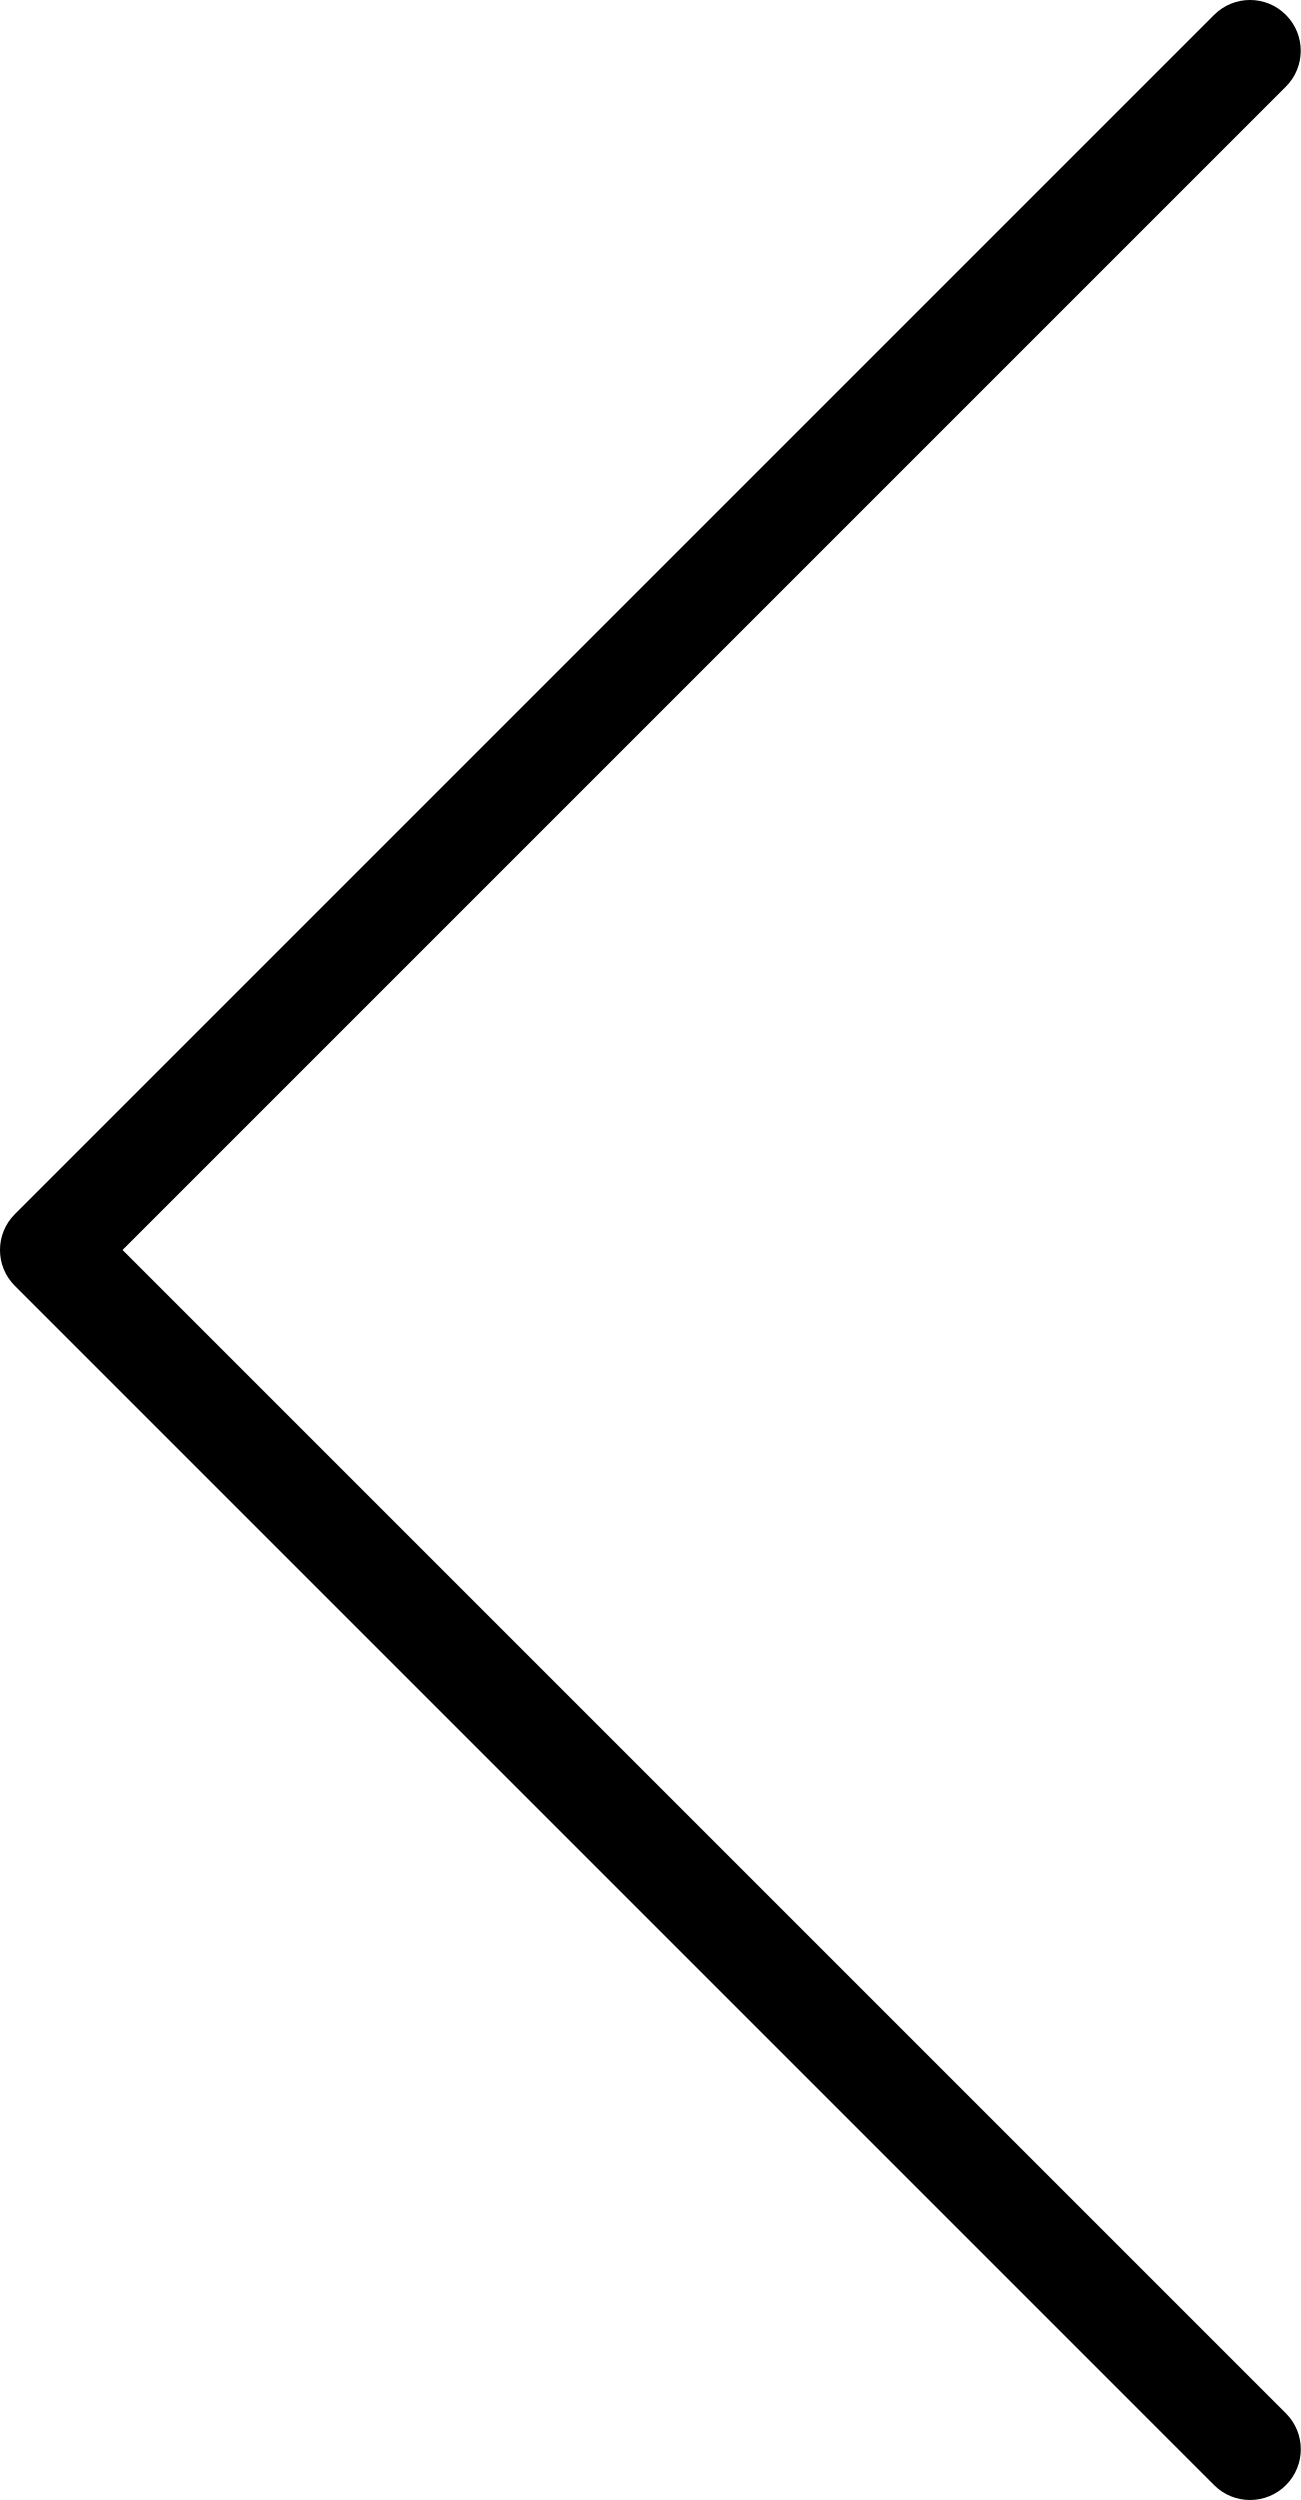
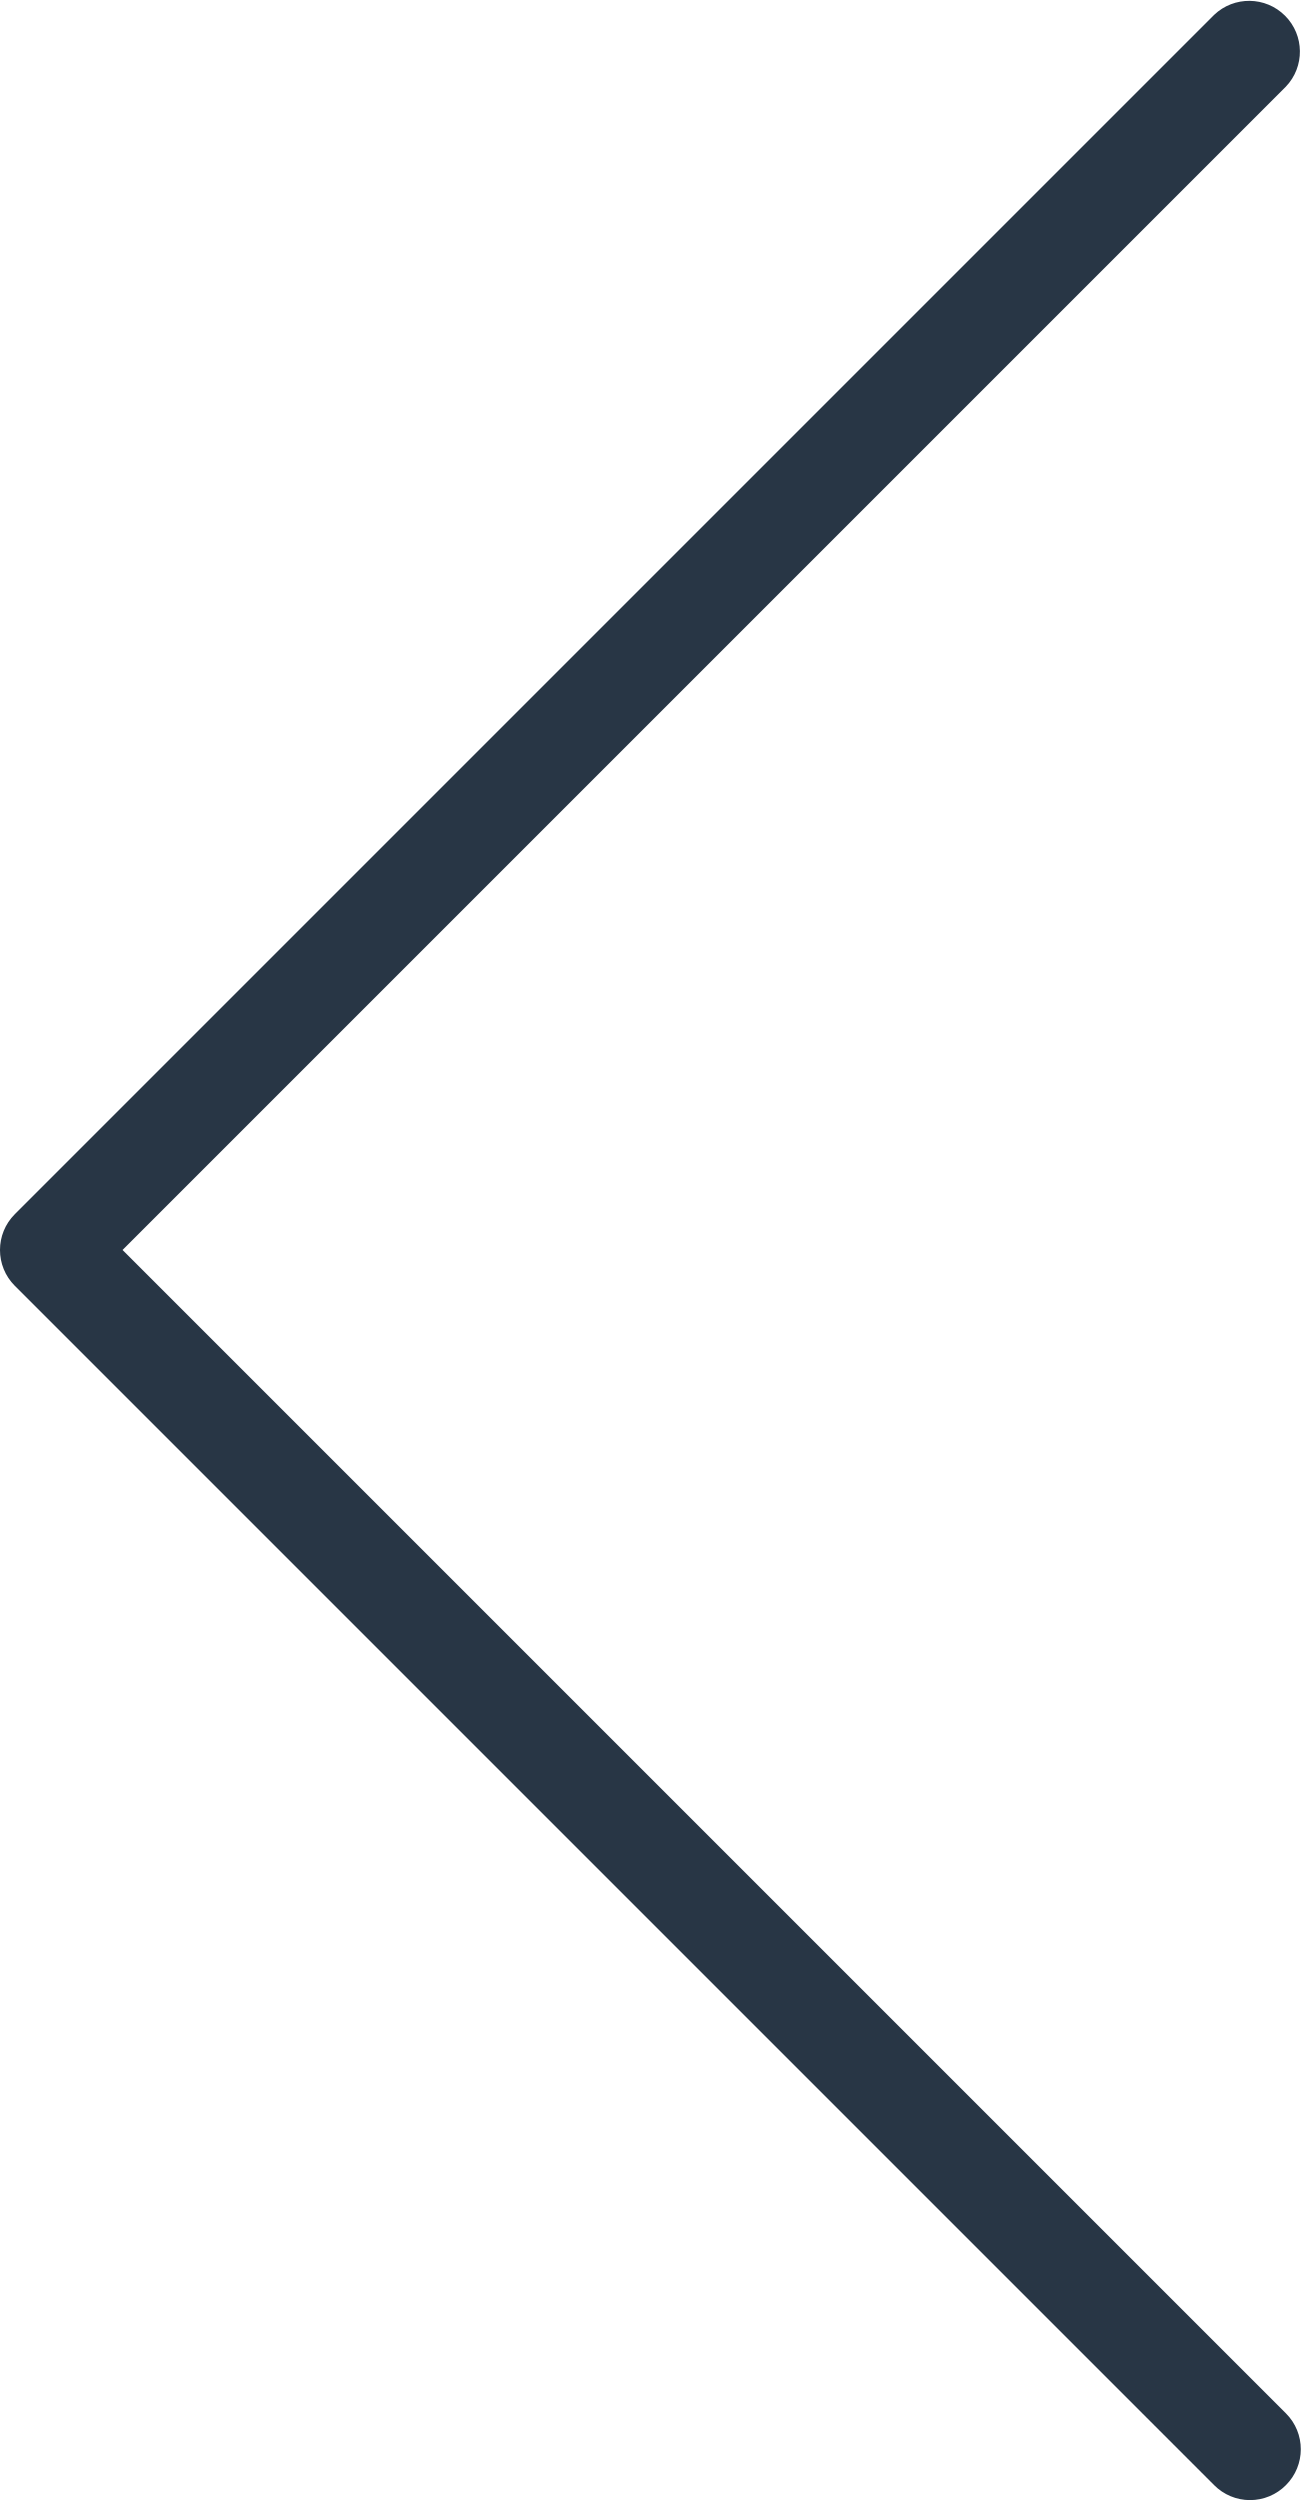
- <svg xmlns="http://www.w3.org/2000/svg" version="1.1" id="Layer_1" x="0px" y="0px" width="21.706px" height="41.719px" viewBox="0 0 21.706 41.719" enable-background="new 0 0 21.706 41.719" xml:space="preserve">
-   <path d="M2.045,20.859L21.458,1.446c0.331-0.331,0.331-0.867,0-1.198c-0.33-0.331-0.867-0.331-1.197,0L0.248,20.261 c-0.331,0.33-0.331,0.867,0,1.197l20.013,20.013c0.164,0.165,0.382,0.248,0.599,0.248s0.434-0.083,0.599-0.248 c0.331-0.331,0.331-0.867,0-1.198L2.045,20.859z" />
+ <svg xmlns="http://www.w3.org/2000/svg" viewBox="0 0 21.706 41.719">
+   <path d="M2.045 20.859L21.458 1.446A.847.847 0 0020.261.248L.248 20.261a.846.846 0 000 1.197l20.013 20.013a.843.843 0 001.198 0 .847.847 0 000-1.198L2.045 20.859z" fill="#283645" />
</svg>
